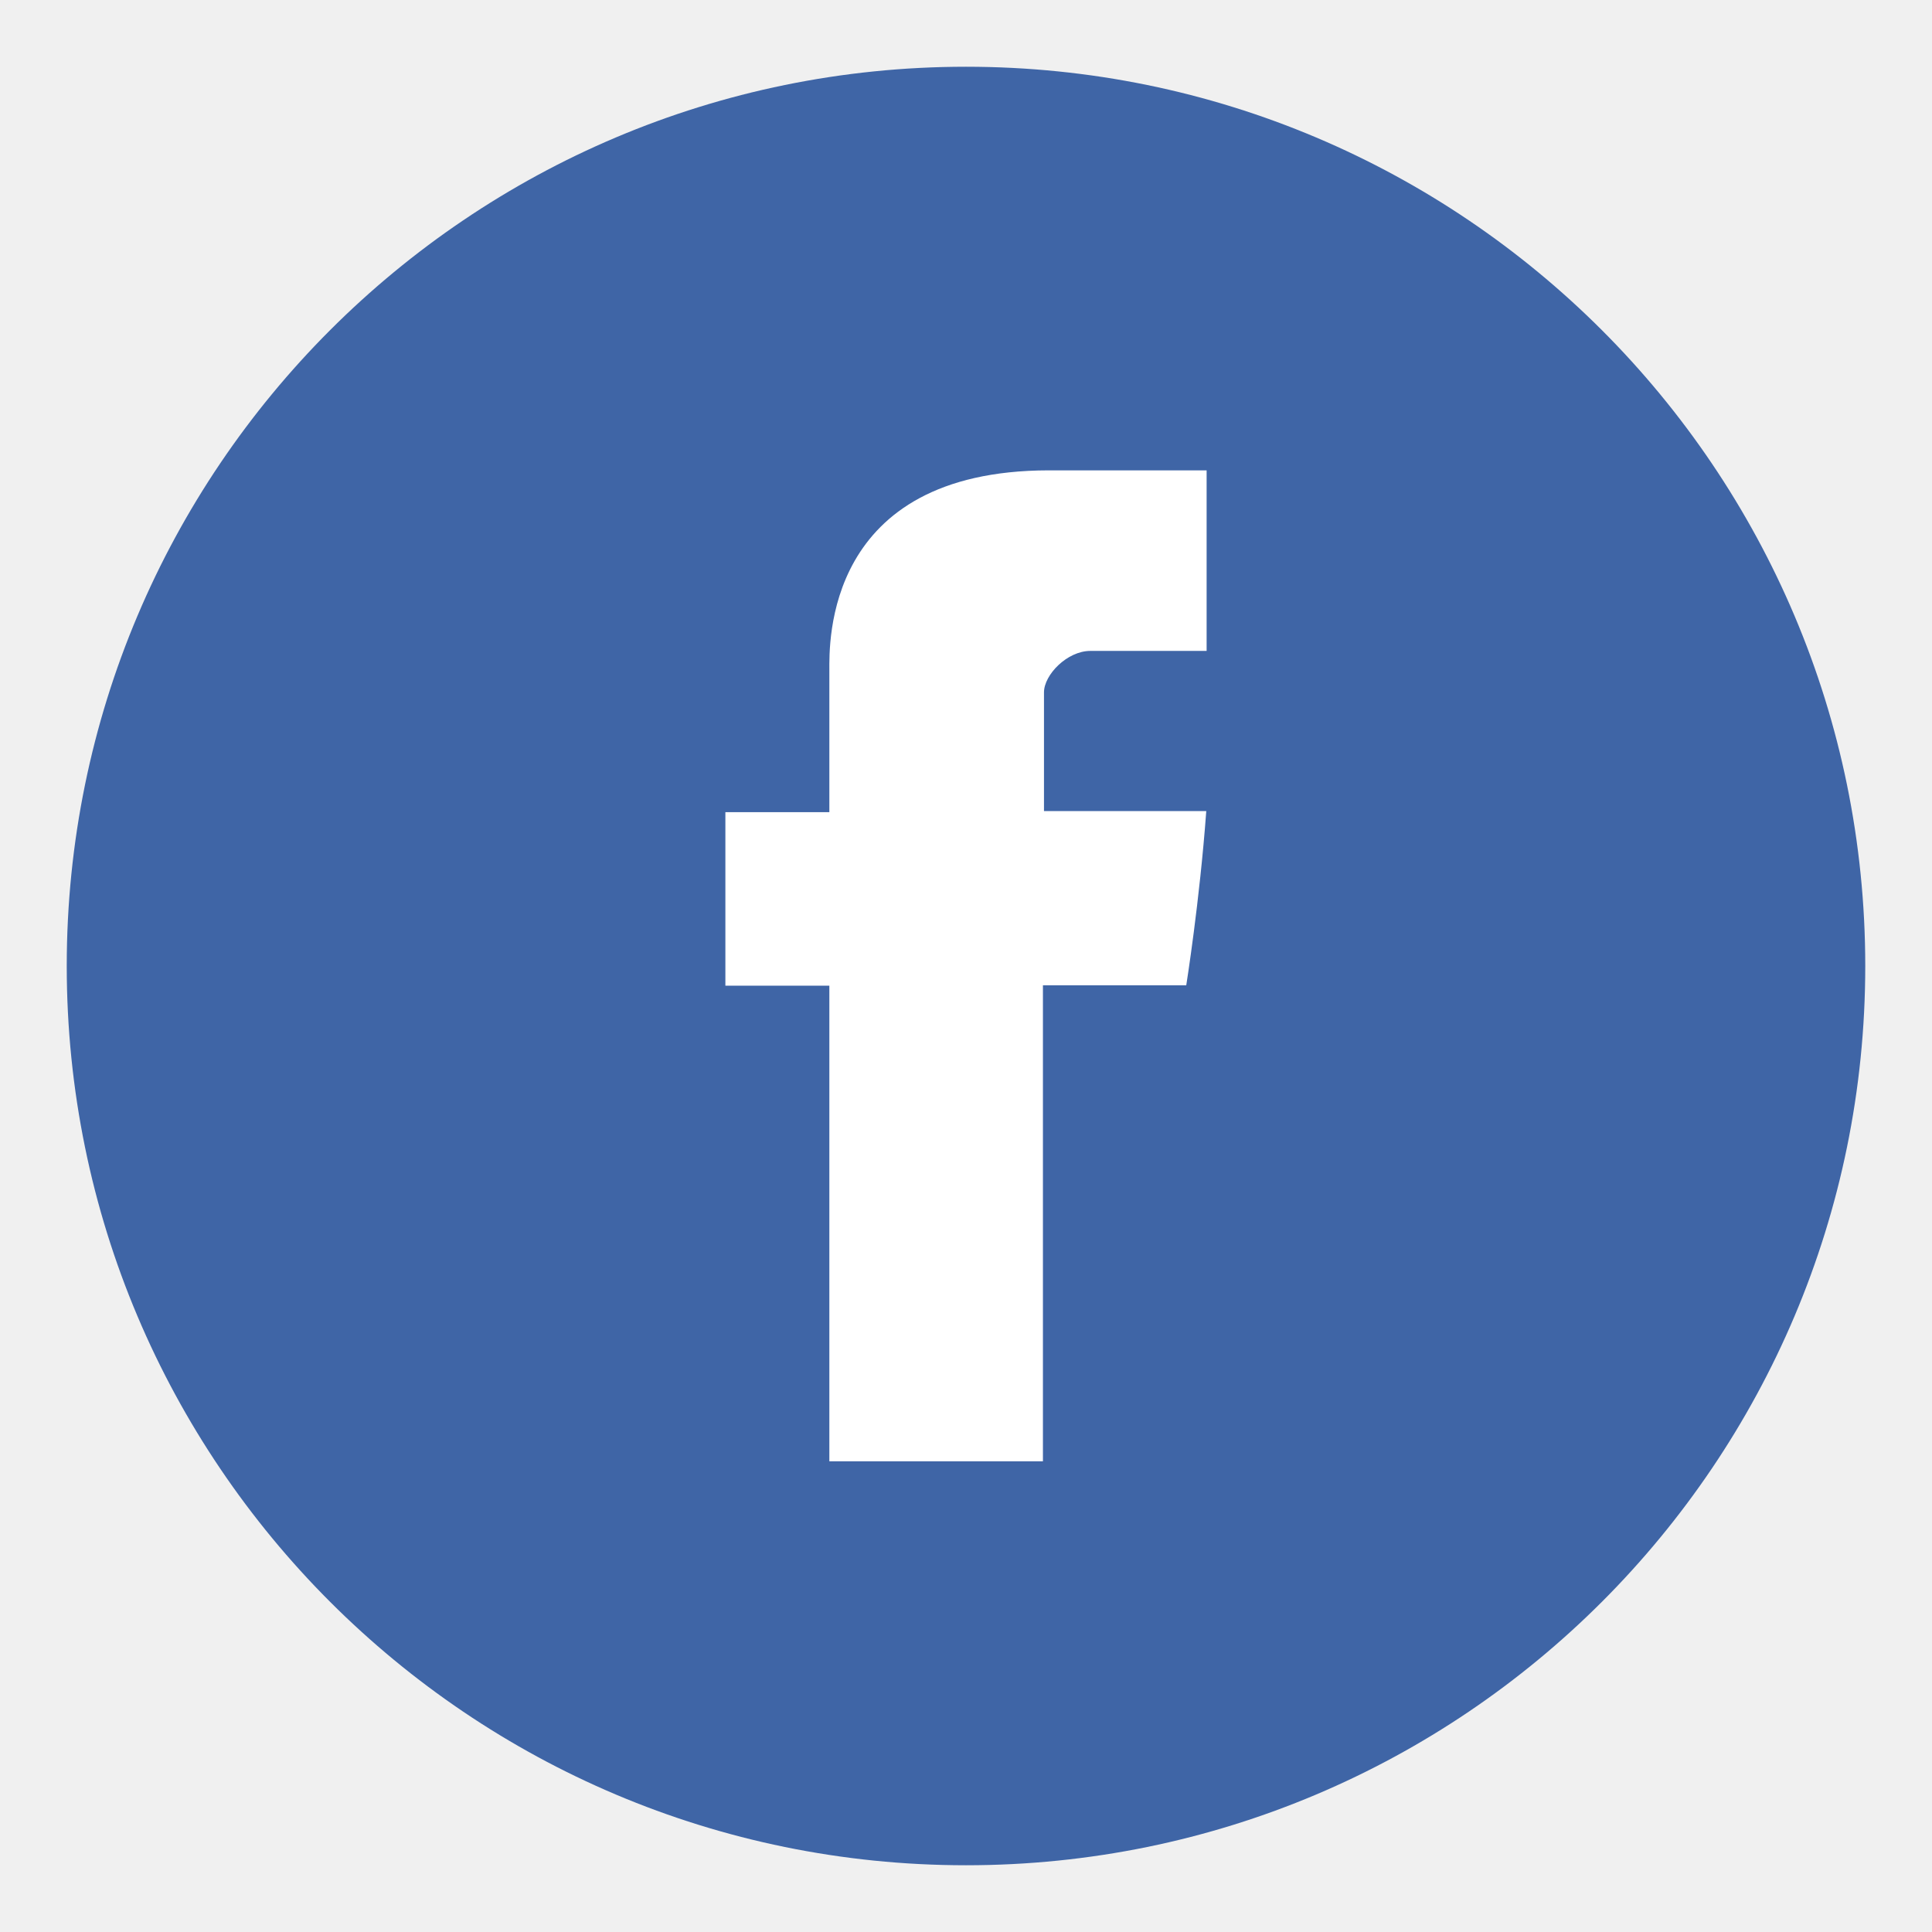
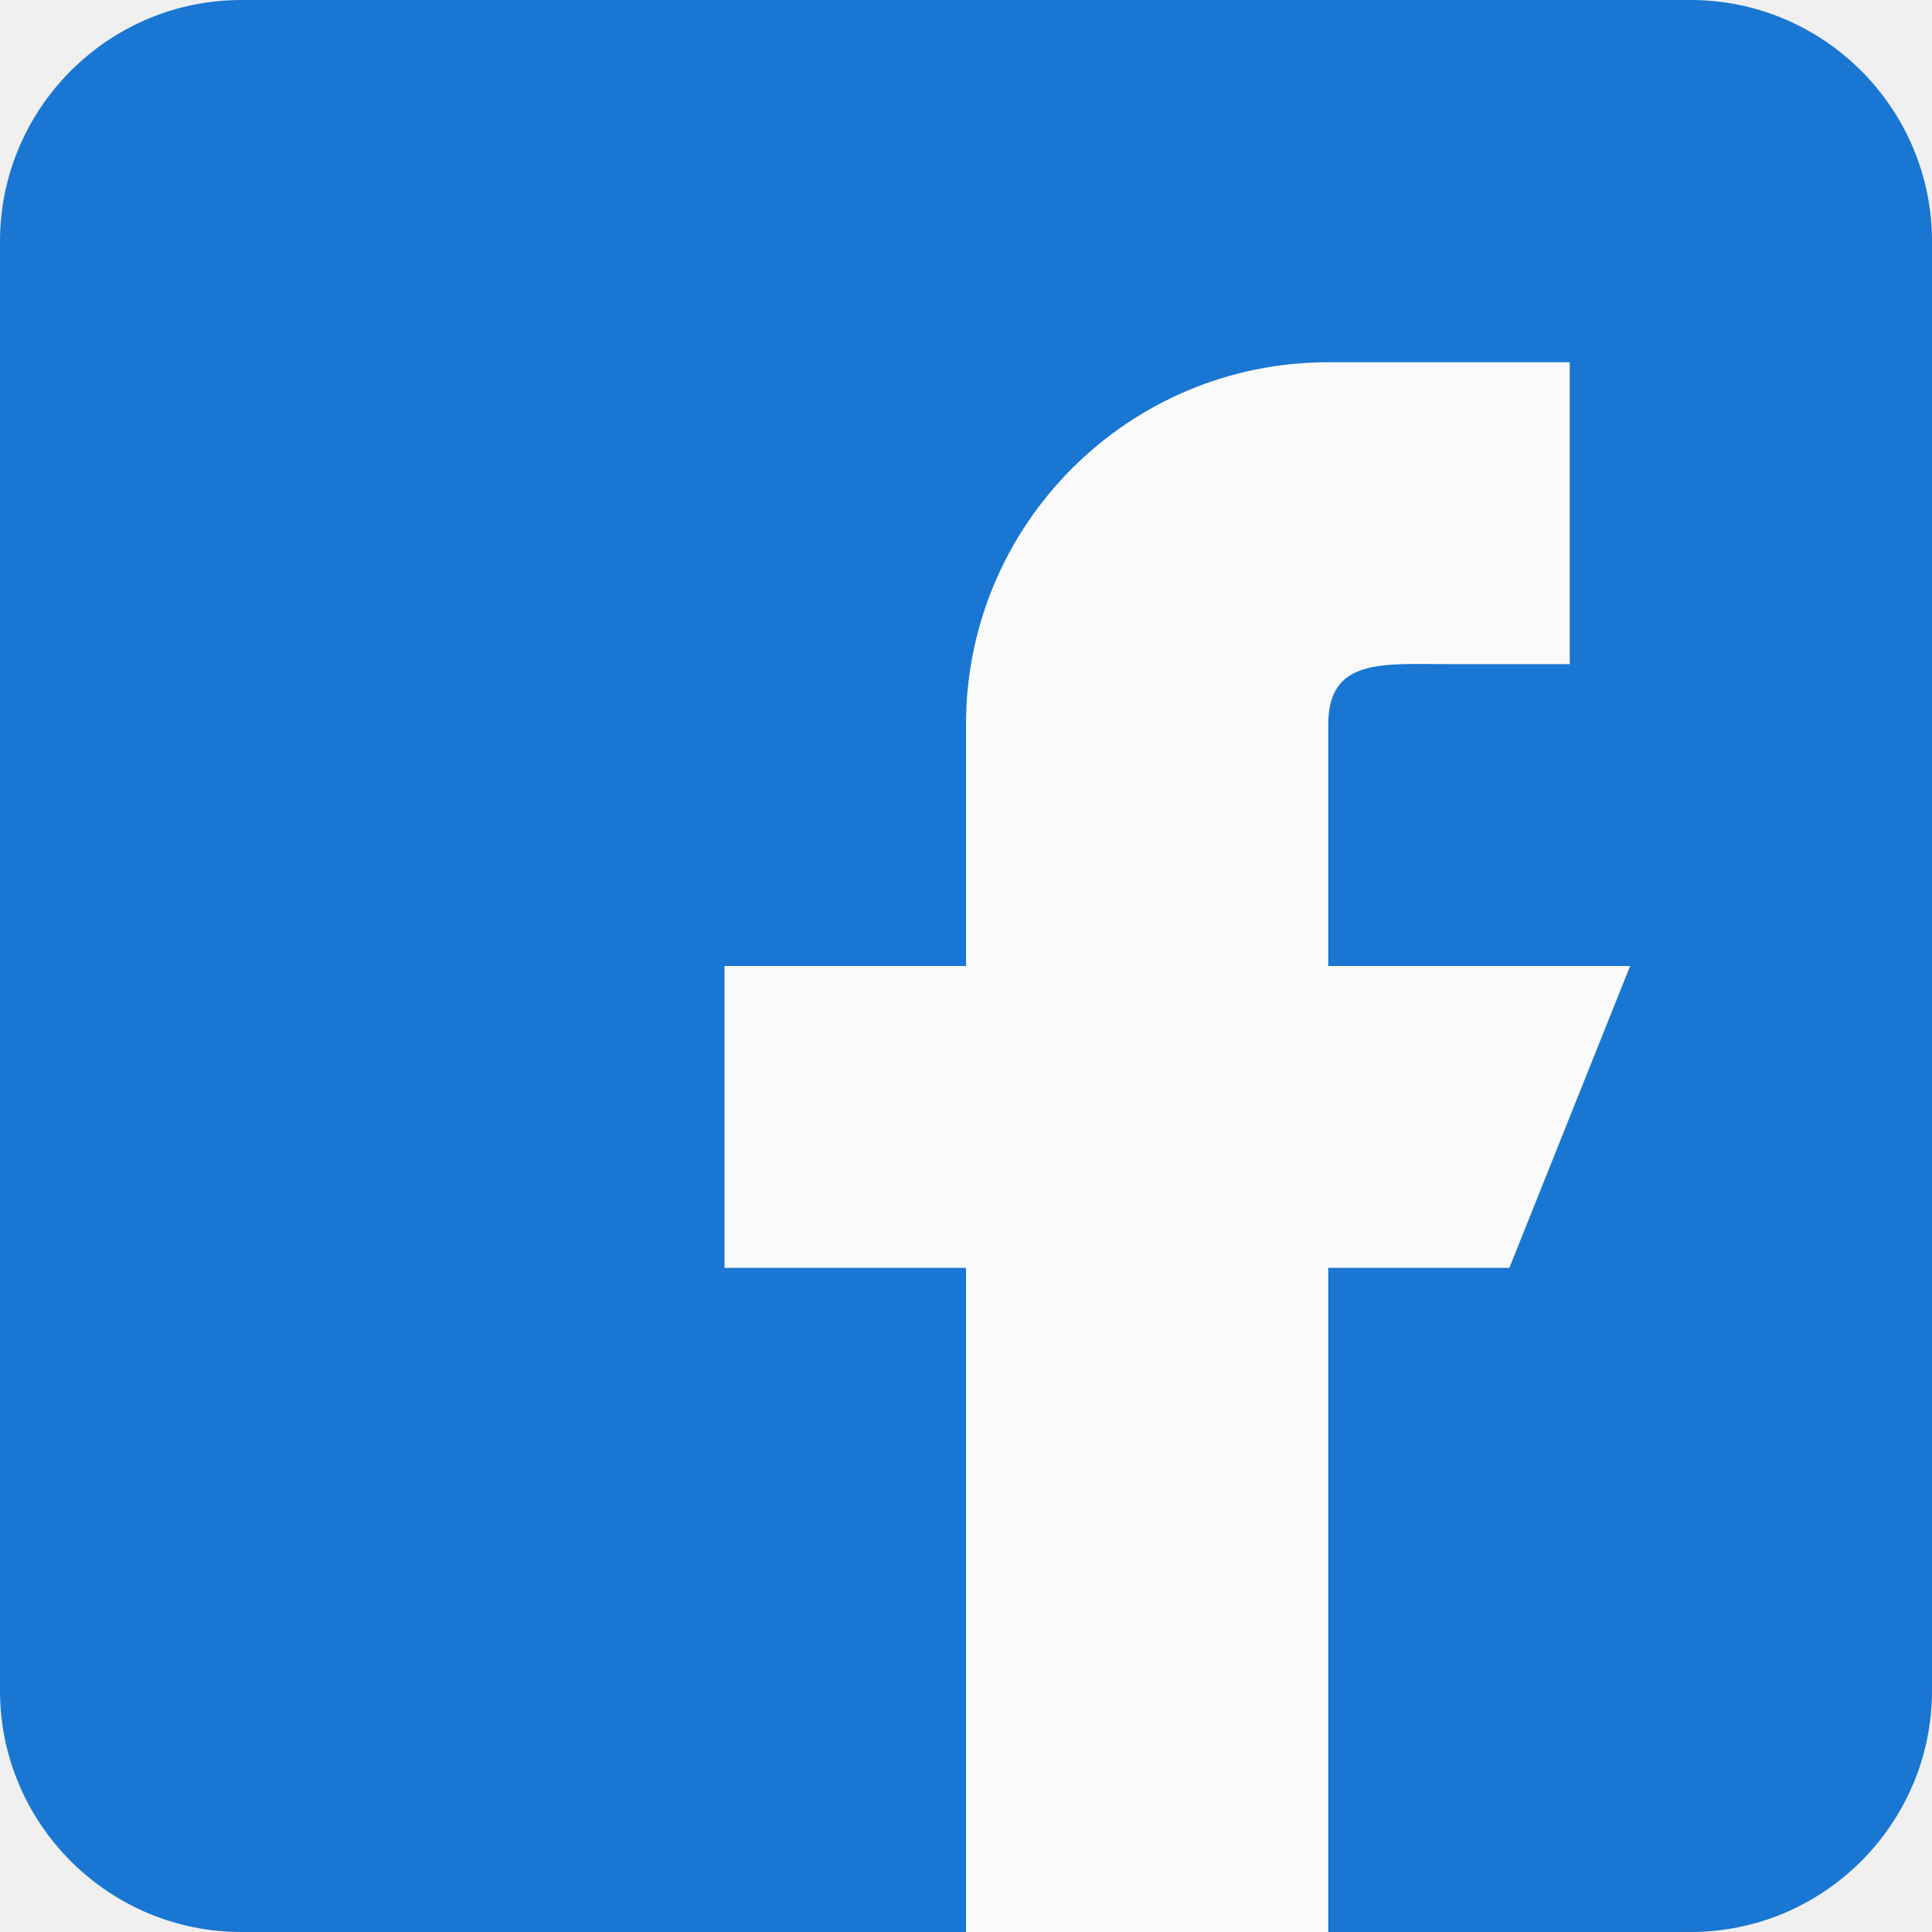
- <svg xmlns="http://www.w3.org/2000/svg" viewBox="0 0 550 550">
-   <circle cx="275" cy="275" fill="#3F65A6" r="256" />
-   <path d="M236.1 190.8v40.4h-29.6v49.4h29.6V416h60.8V280.5h40.8s3.8-23.7 5.7-49.6h-46.2v-33.8c0-5 6.6-11.8 13.2-11.8h33.1v-51.4h-45c-63.9.1-62.4 49.5-62.4 56.9z" fill="#FFF" />
+ <svg xmlns="http://www.w3.org/2000/svg" viewBox="0 0 512 512">
+   <path d="M448 0H64C28.704 0 0 28.704 0 64v384c0 35.296 28.704 64 64 64h384c35.296 0 64-28.704 64-64V64c0-35.296-28.704-64-64-64z" fill="#1976d2" />
+   <path d="M432 256h-80v-64c0-17.664 14.336-16 32-16h32V96h-64c-53.024 0-96 42.976-96 96v64h-64v80h64v176h96V336h48l32-80z" fill="#fafafa" />
</svg>
